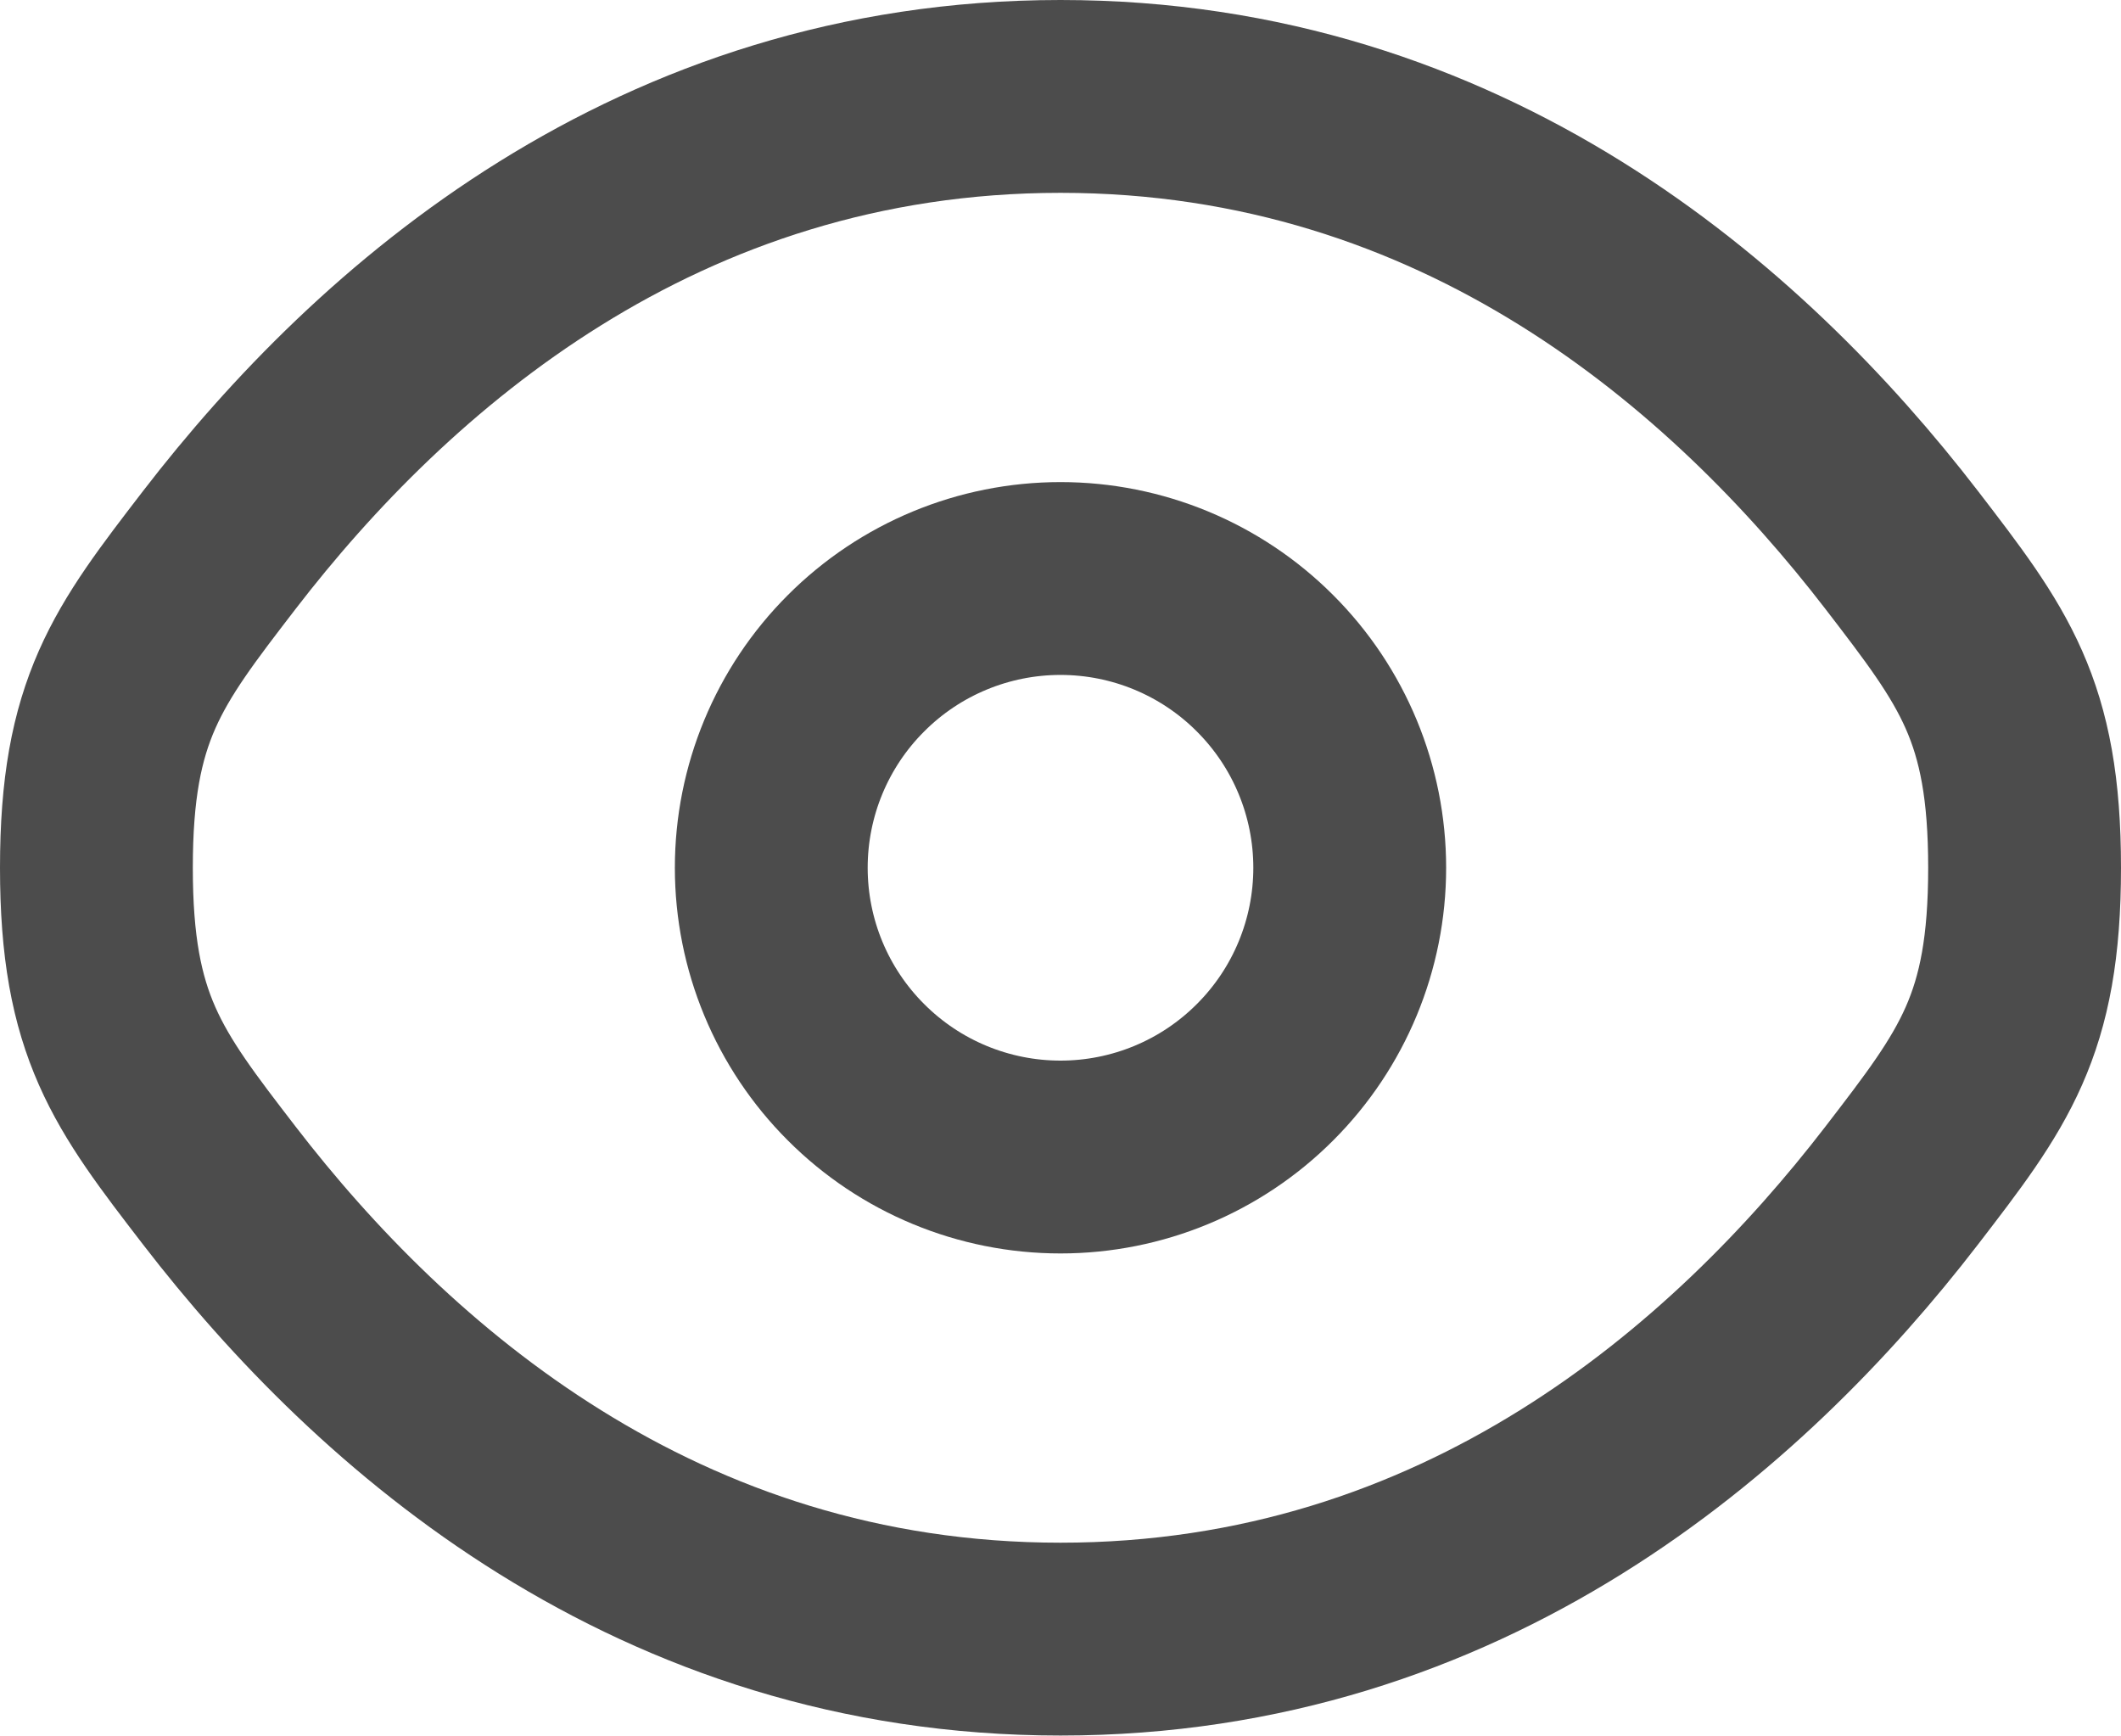
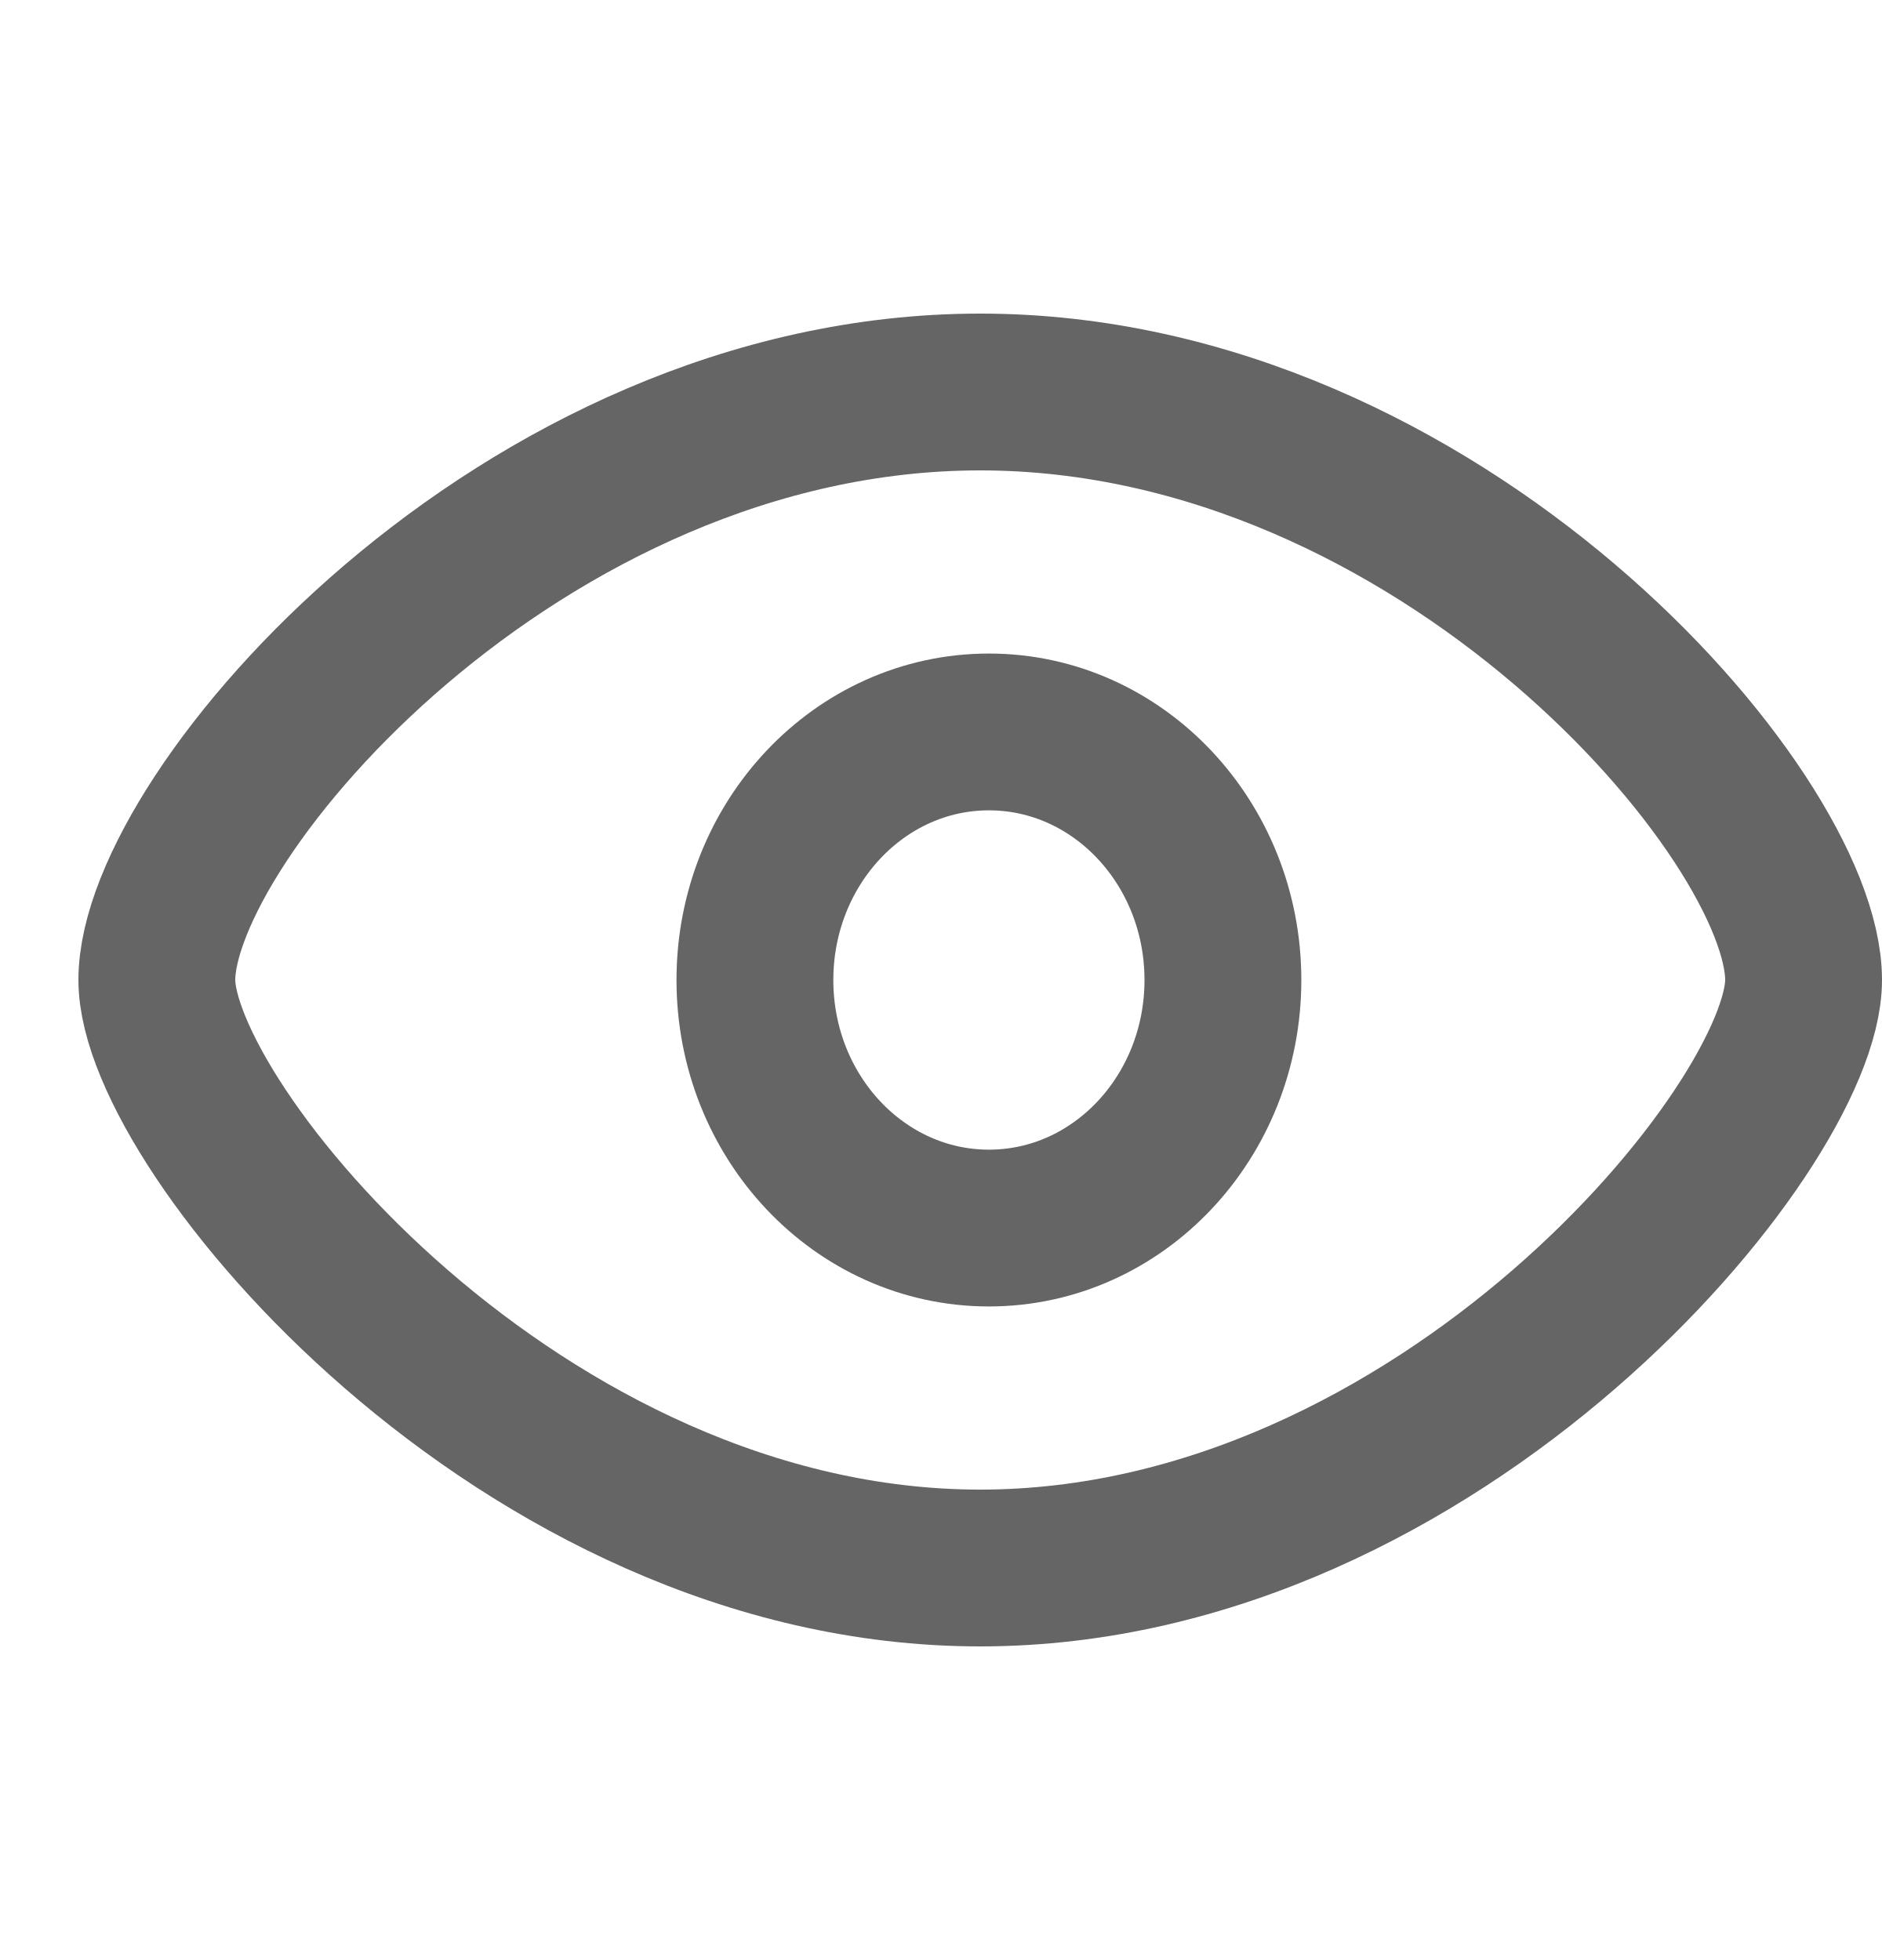
- <svg xmlns="http://www.w3.org/2000/svg" width="22" height="18" viewBox="0 0 22 18" fill="none">
-   <path d="M2.275 12.296C1.425 11.192 1 10.639 1 9C1 7.36 1.425 6.809 2.275 5.704C3.972 3.5 6.818 1 11 1C15.182 1 18.028 3.5 19.725 5.704C20.575 6.81 21 7.361 21 9C21 10.64 20.575 11.191 19.725 12.296C18.028 14.5 15.182 17 11 17C6.818 17 3.972 14.5 2.275 12.296Z" stroke="black" stroke-opacity="0.7" stroke-width="2" />
-   <path d="M14 9C14 9.796 13.684 10.559 13.121 11.121C12.559 11.684 11.796 12 11 12C10.204 12 9.441 11.684 8.879 11.121C8.316 10.559 8 9.796 8 9C8 8.204 8.316 7.441 8.879 6.879C9.441 6.316 10.204 6 11 6C11.796 6 12.559 6.316 13.121 6.879C13.684 7.441 14 8.204 14 9Z" stroke="black" stroke-opacity="0.7" stroke-width="2" />
+ <svg xmlns="http://www.w3.org/2000/svg" width="24" height="25" viewBox="0 0 24 25" fill="none">
+   <path d="M12.611 15.664C14.259 15.664 15.595 14.248 15.595 12.5C15.595 10.753 14.259 9.336 12.611 9.336C10.963 9.336 9.627 10.753 9.627 12.5C9.627 14.248 10.963 15.664 12.611 15.664Z" stroke="#656565" stroke-width="2" stroke-miterlimit="10" />
+   <path d="M23 12.5C23 14.375 18.358 20 12.5 20C6.642 20 2 14.375 2 12.5C2 10.391 6.642 5 12.5 5C18.358 5 23 10.391 23 12.5Z" stroke="#656565" stroke-width="2" stroke-miterlimit="10" />
</svg>
